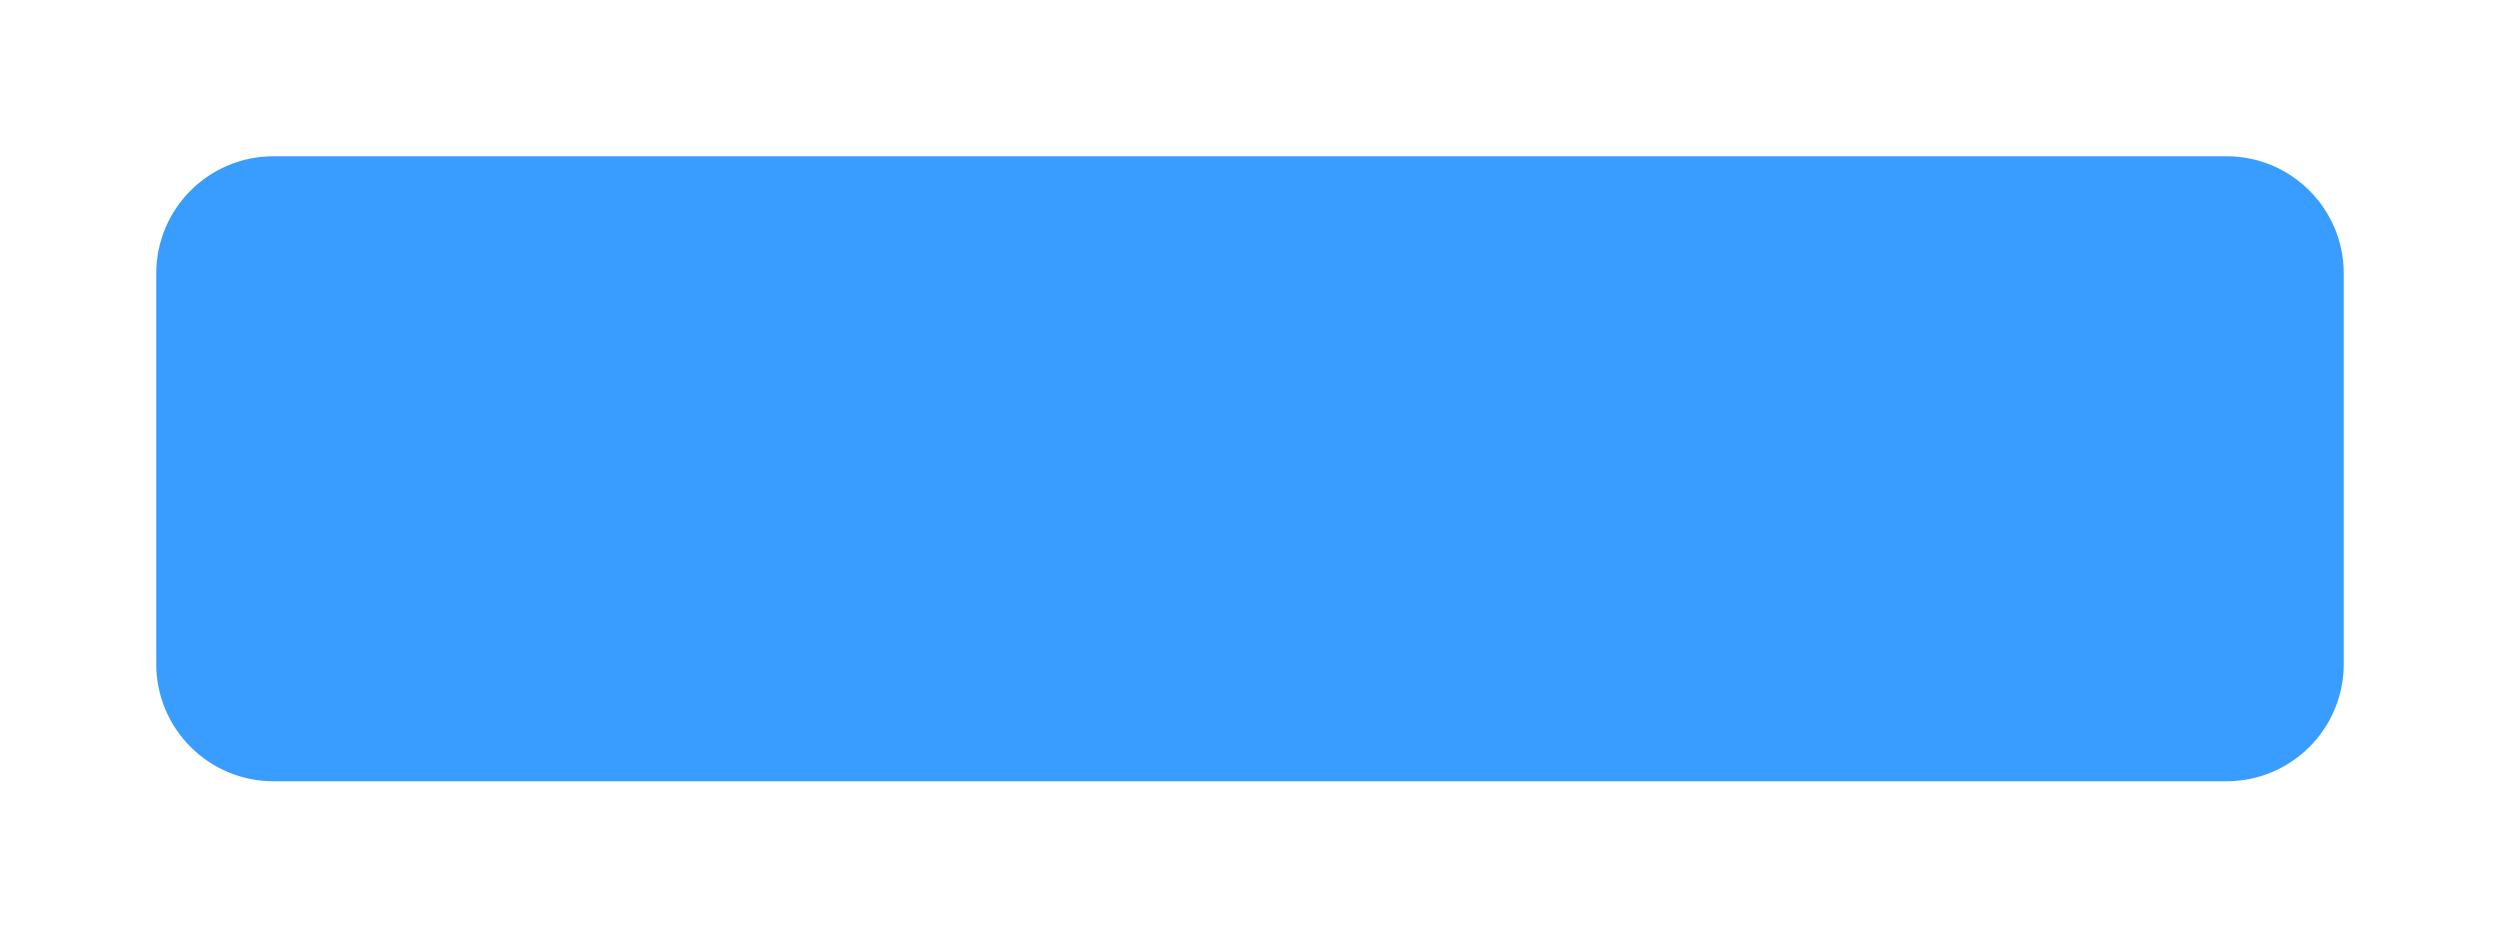
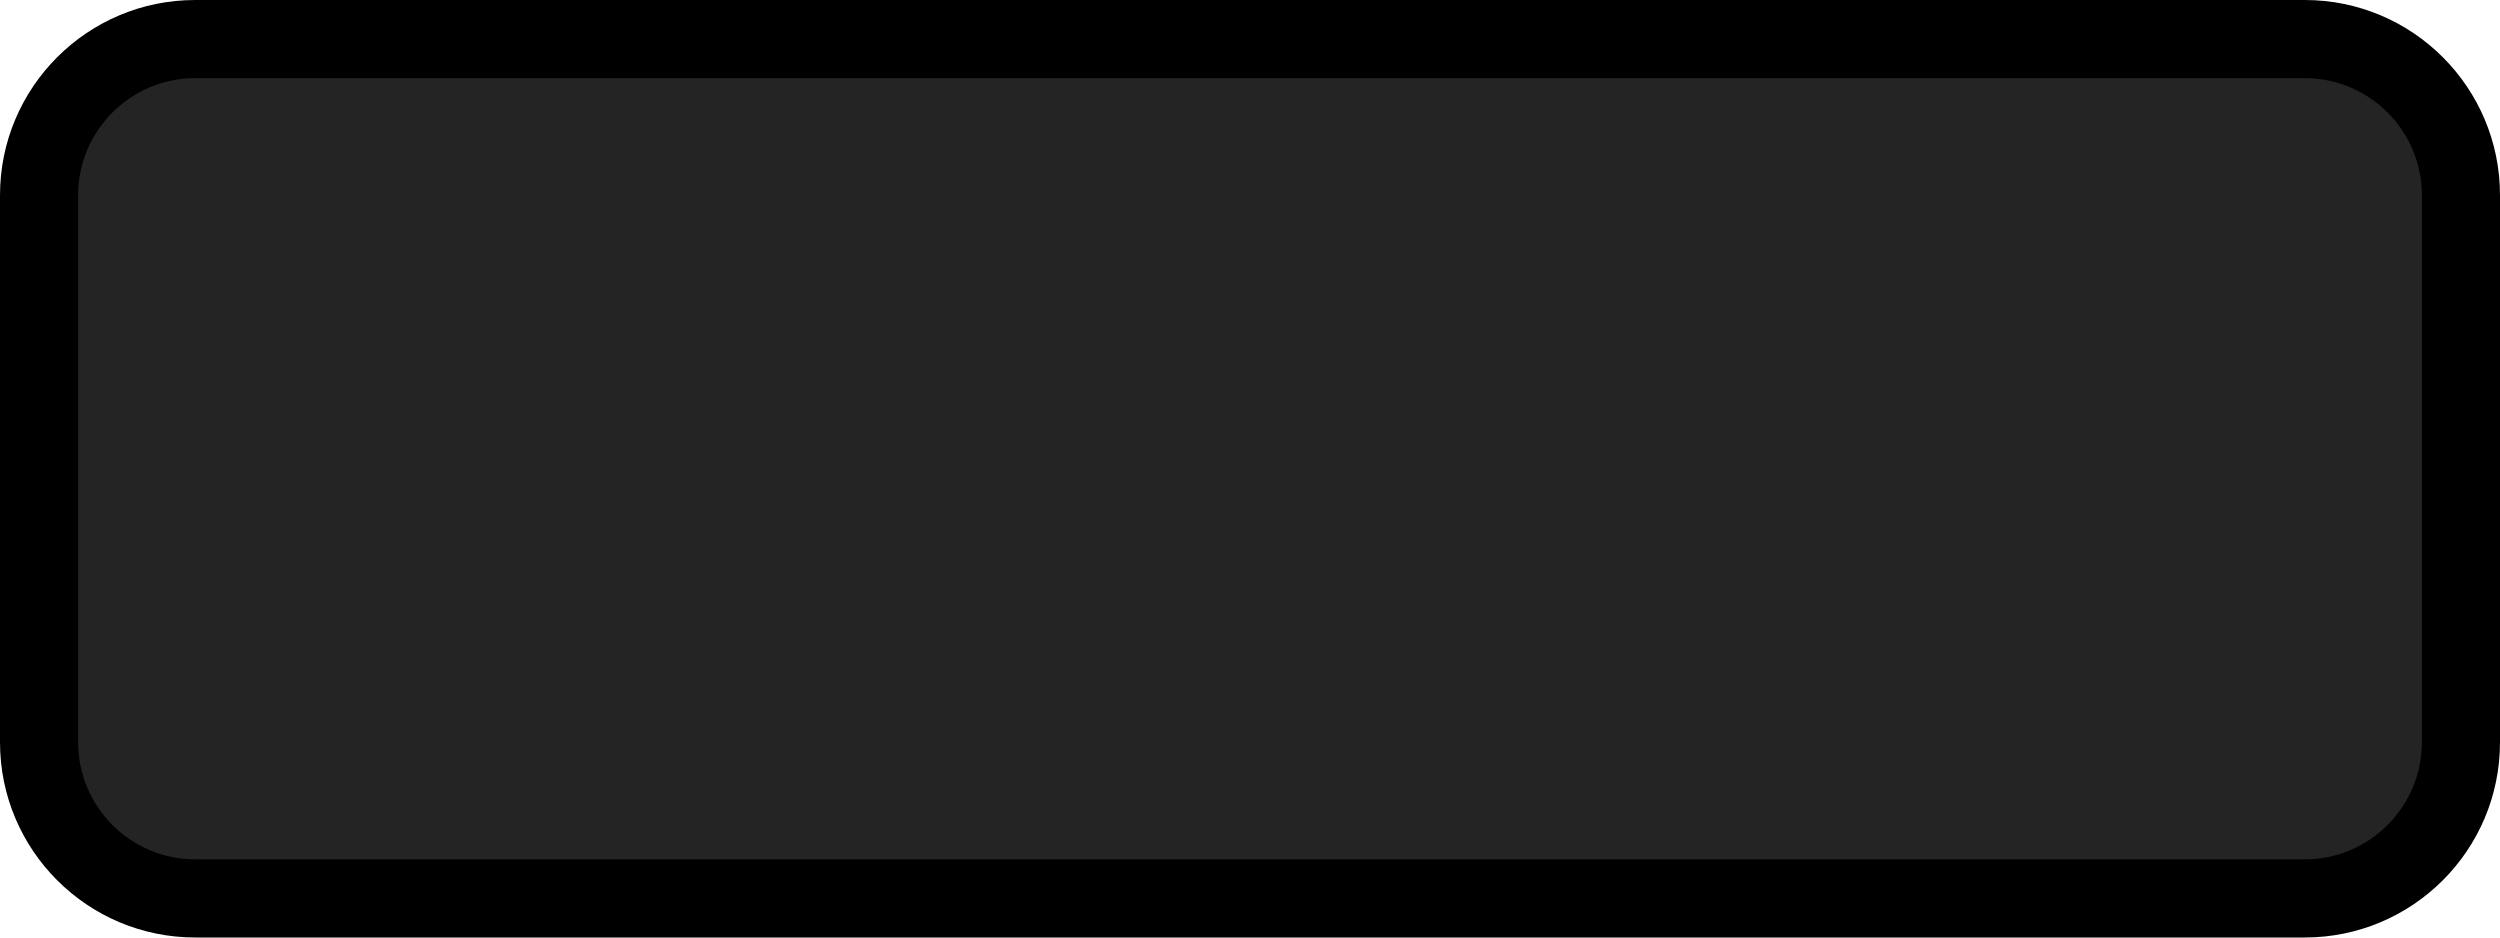
<svg xmlns="http://www.w3.org/2000/svg" width="32" height="12" viewBox="0 0 32 12" fill="none">
-   <rect x="2.5" y="2.5" width="27" height="7" rx="1" fill="#399DFF" />
-   <rect x="2.5" y="2.5" width="27" height="7" rx="1" stroke="#399DFF" />
+   <path d="M0.5 2.5C0.5 1.395 1.395 0.5 2.5 0.5H29.5C30.605 0.5 31.5 1.395 31.5 2.5V9.5C31.5 10.605 30.605 11.5 29.5 11.5H2.5C1.395 11.5 0.5 10.605 0.5 9.5V2.5Z" fill="#242424" />
+   <path d="M2.5 1H29.5V0H2.5V1ZM31 2.5V9.5H32V2.5H31ZM29.5 11H2.5V12H29.5V11ZM1 9.5V2.5H0V9.5H1ZM2.5 11C1.672 11 1 10.328 1 9.5H0C0 10.881 1.119 12 2.5 12V11ZM31 9.5C31 10.328 30.328 11 29.5 11V12C30.881 12 32 10.881 32 9.5H31ZM29.5 1C30.328 1 31 1.672 31 2.5H32C32 1.119 30.881 0 29.5 0V1ZM2.5 0C1.119 0 0 1.119 0 2.5H1C1 1.672 1.672 1 2.5 1V0Z" fill="black" />
</svg>
